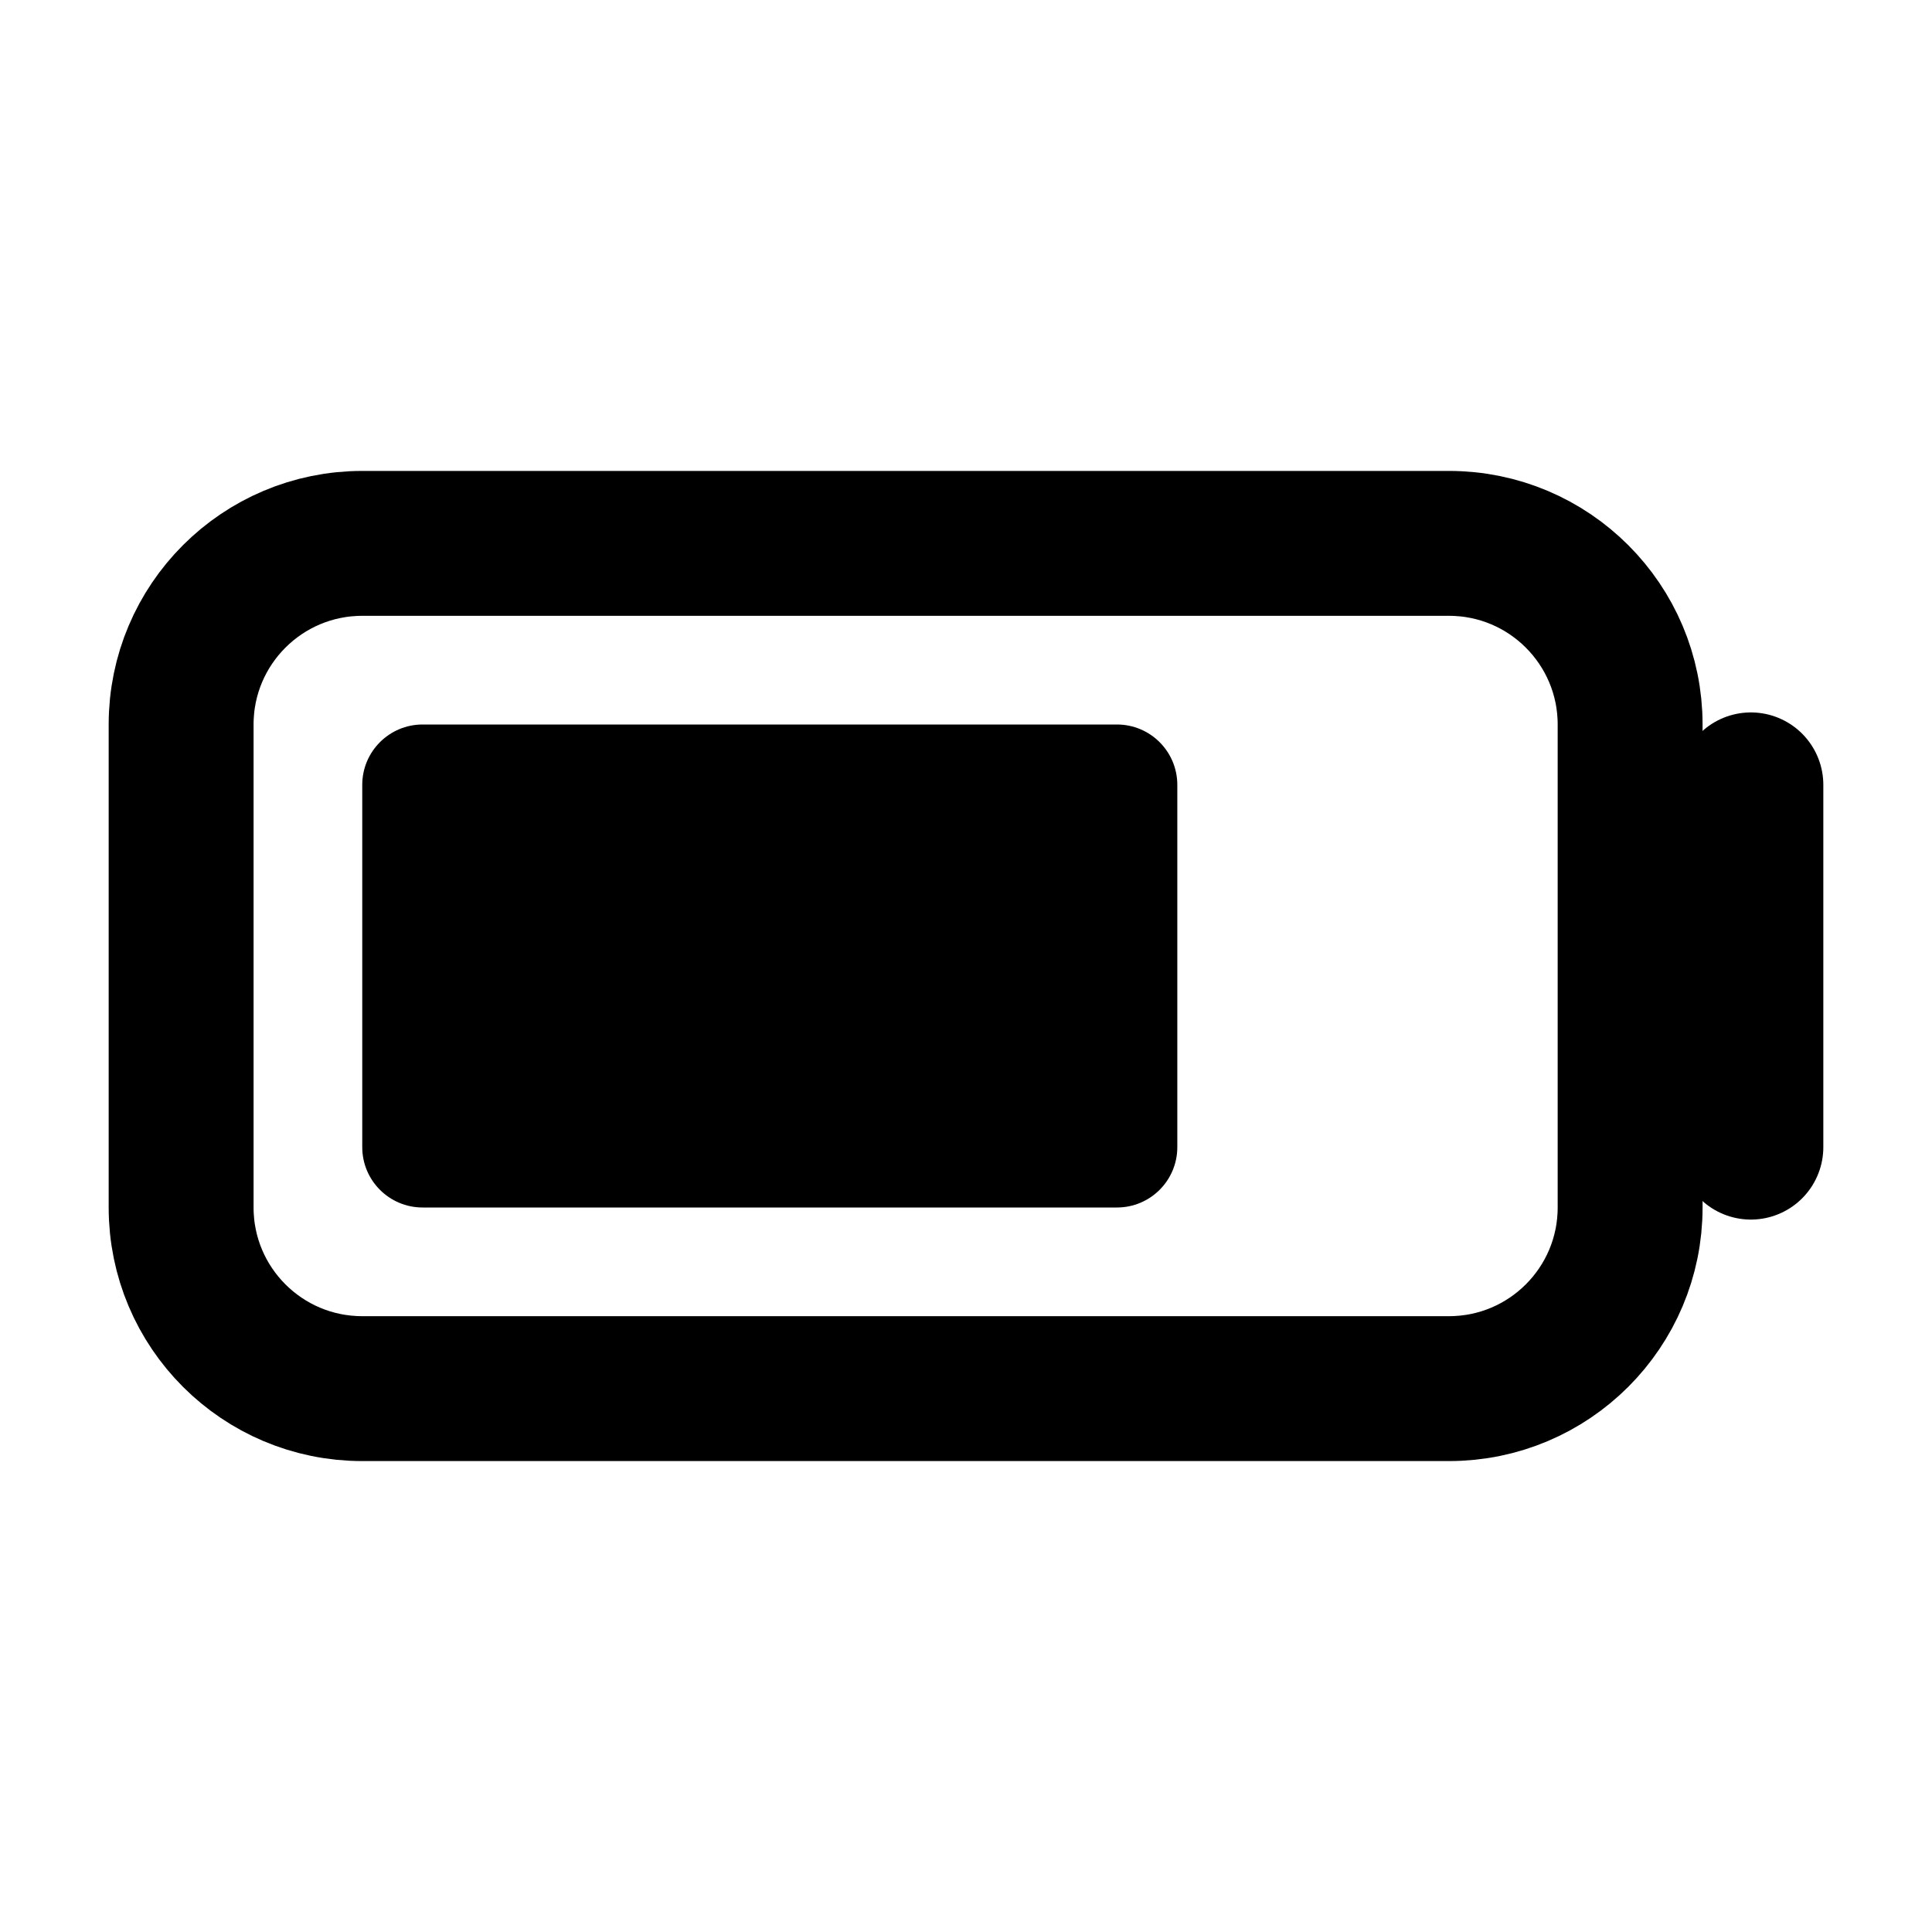
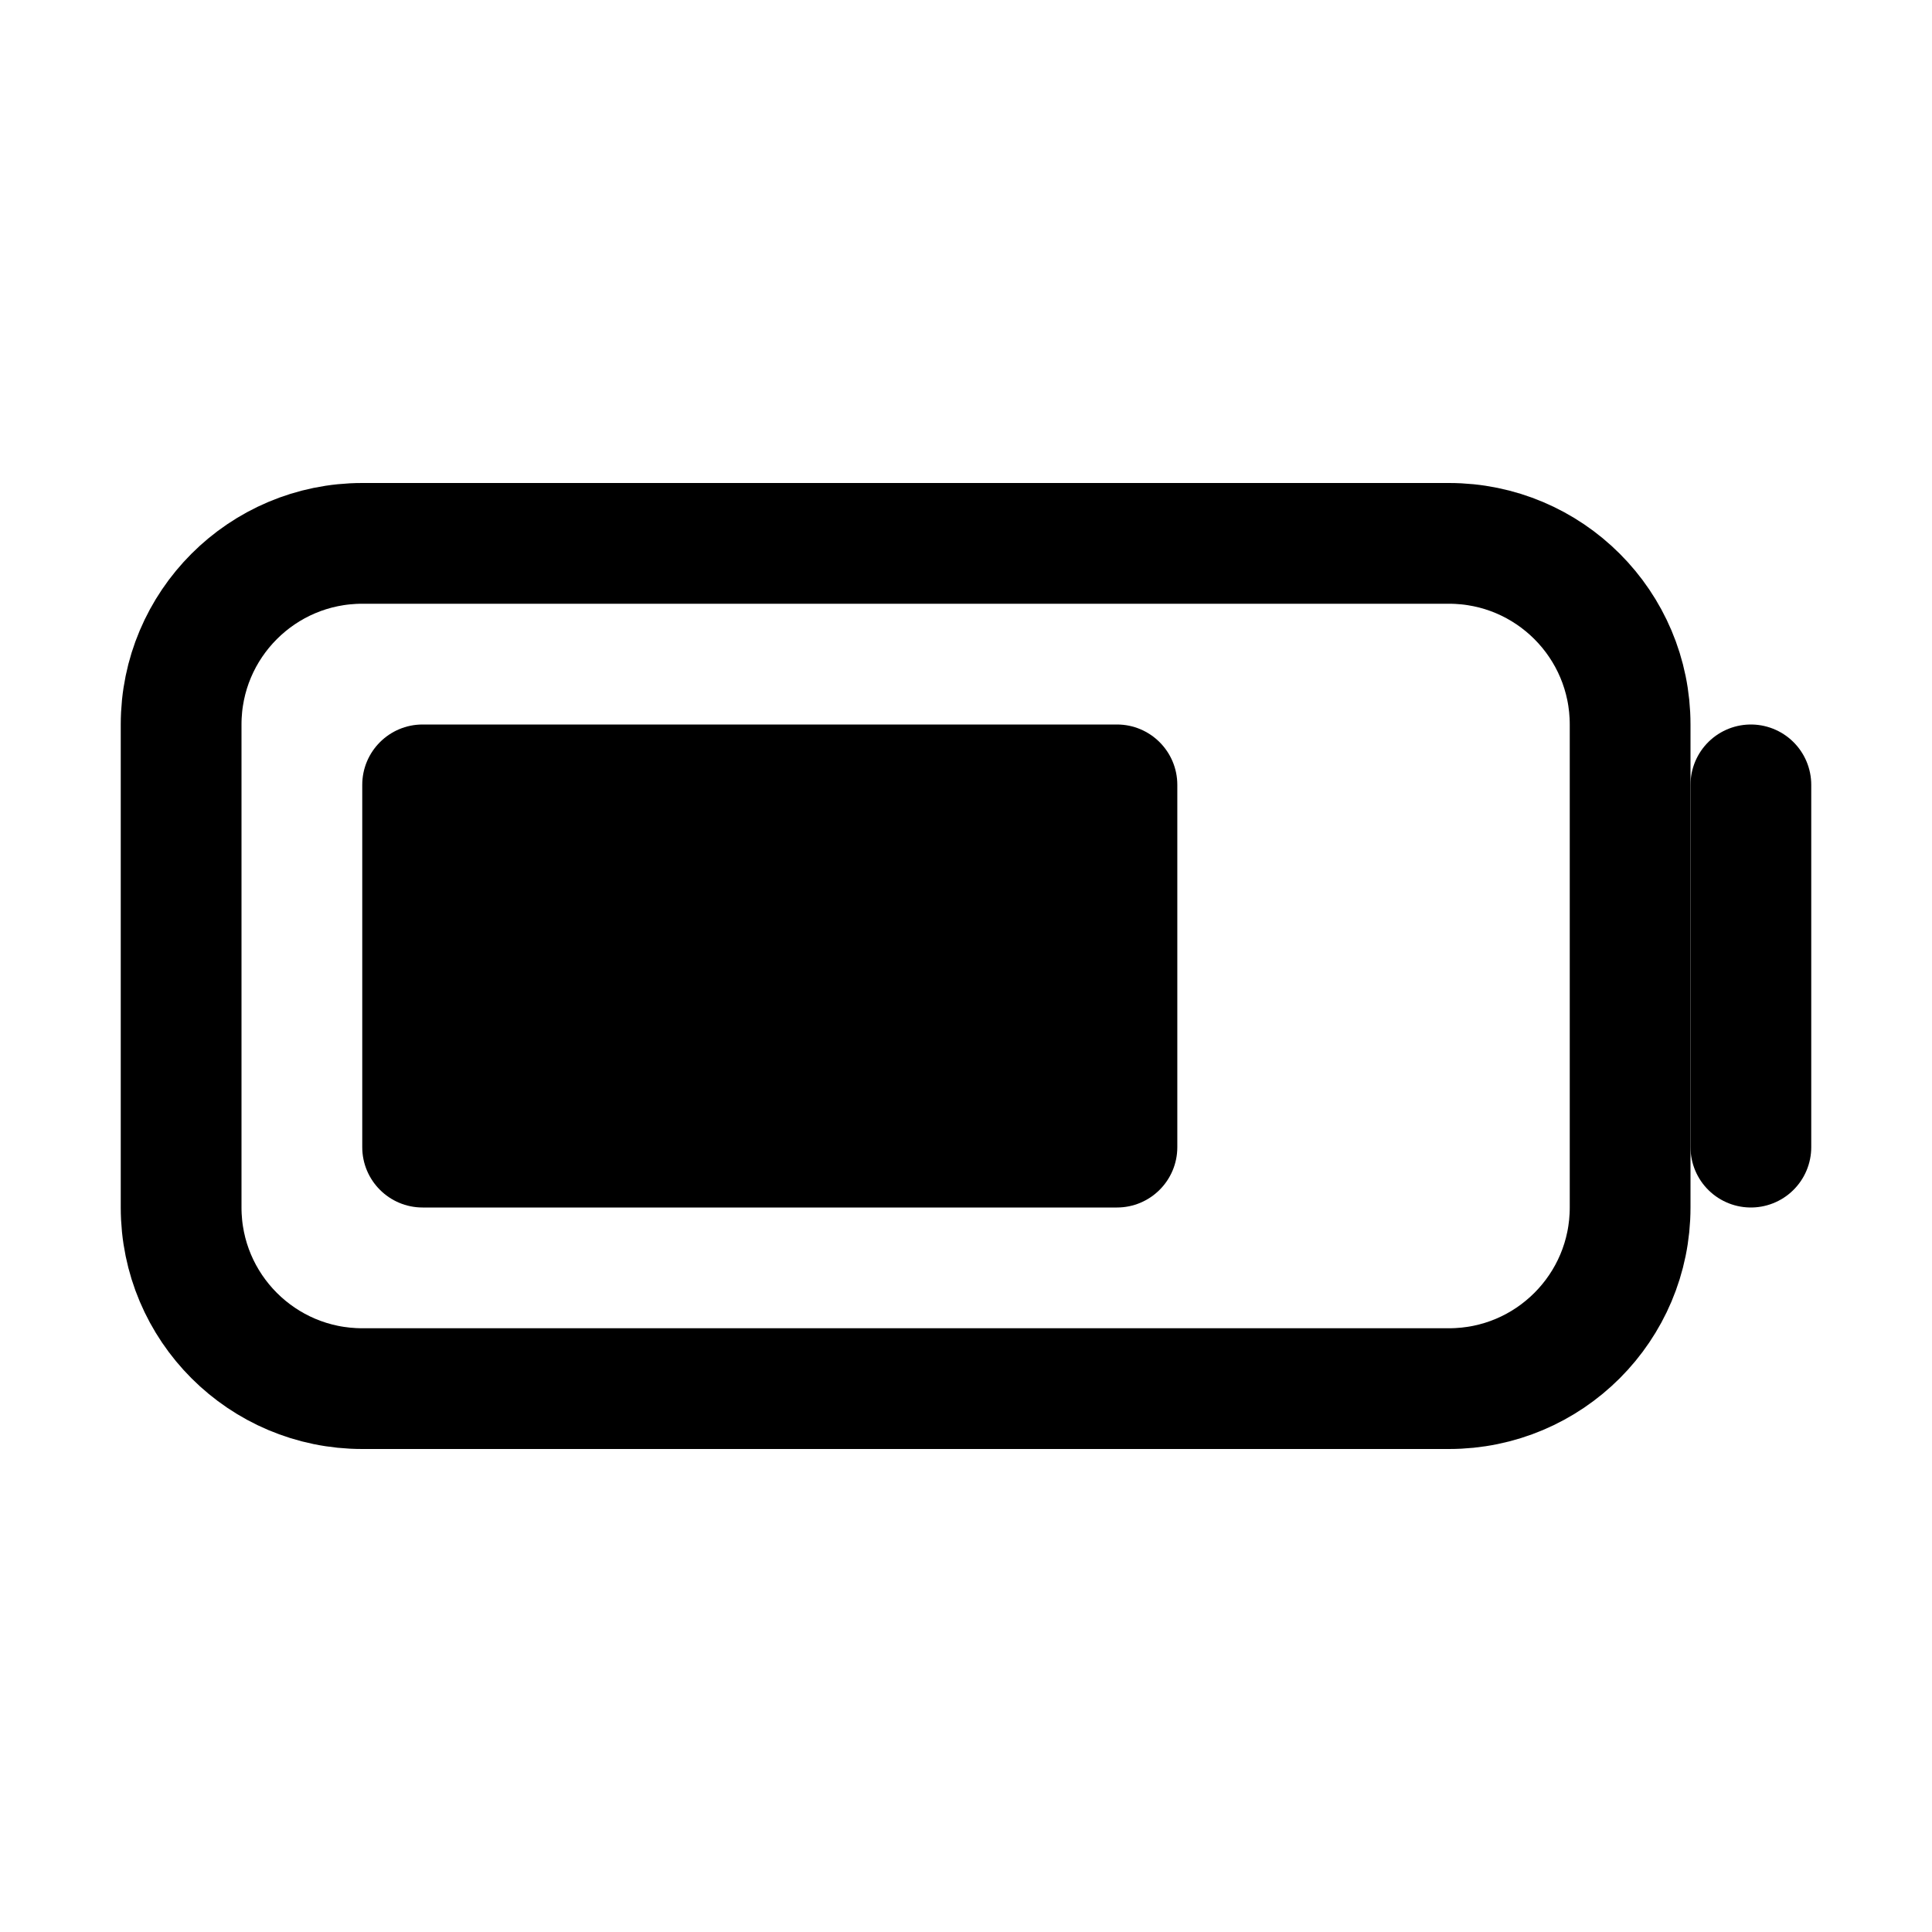
<svg xmlns="http://www.w3.org/2000/svg" width="32" height="32" viewBox="0 0 32 32">
-   <g fill="none" stroke="currentColor" stroke-width="2.4" stroke-linecap="round" stroke-linejoin="round">
+   <g fill="none" stroke="currentColor" stroke-width="2" stroke-linecap="round" stroke-linejoin="round">
    <rect x="3" y="9" width="24" height="14" rx="3" />
    <line x1="29" y1="13" x2="29" y2="19" />
    <rect x="6" y="12" width="13.5" height="8" rx="1" fill="currentColor" stroke="none" />
  </g>
</svg>
